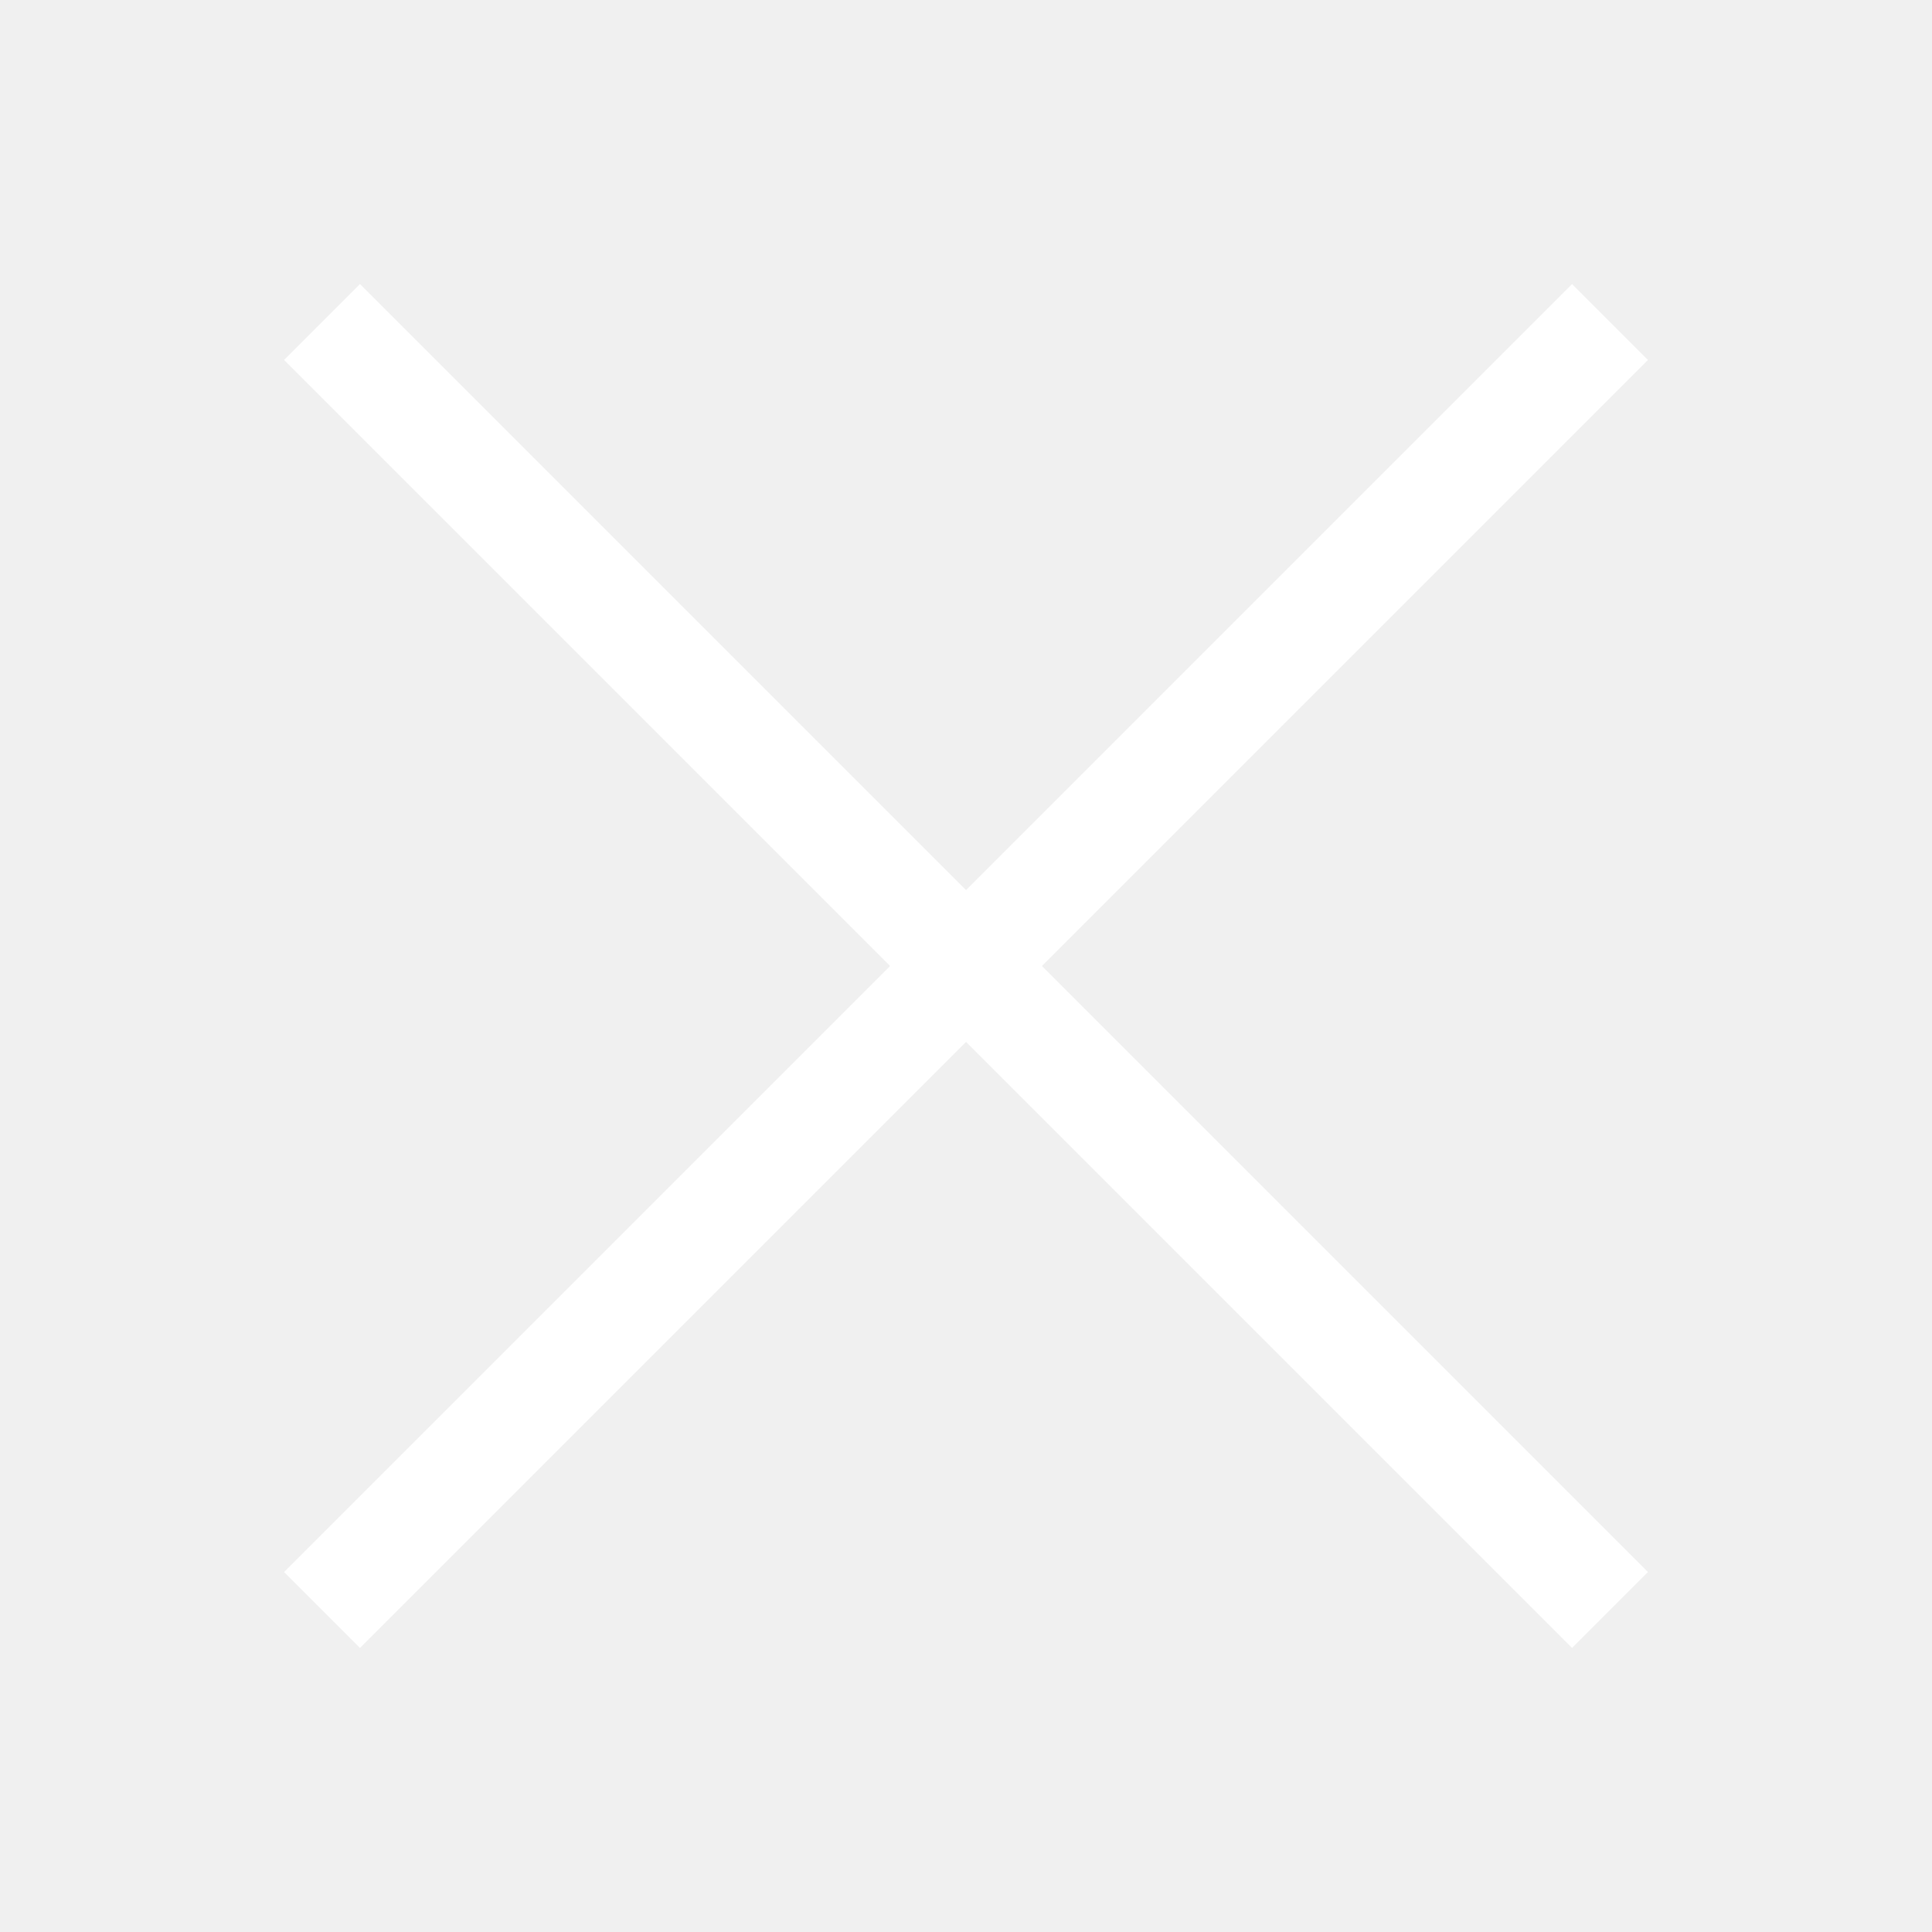
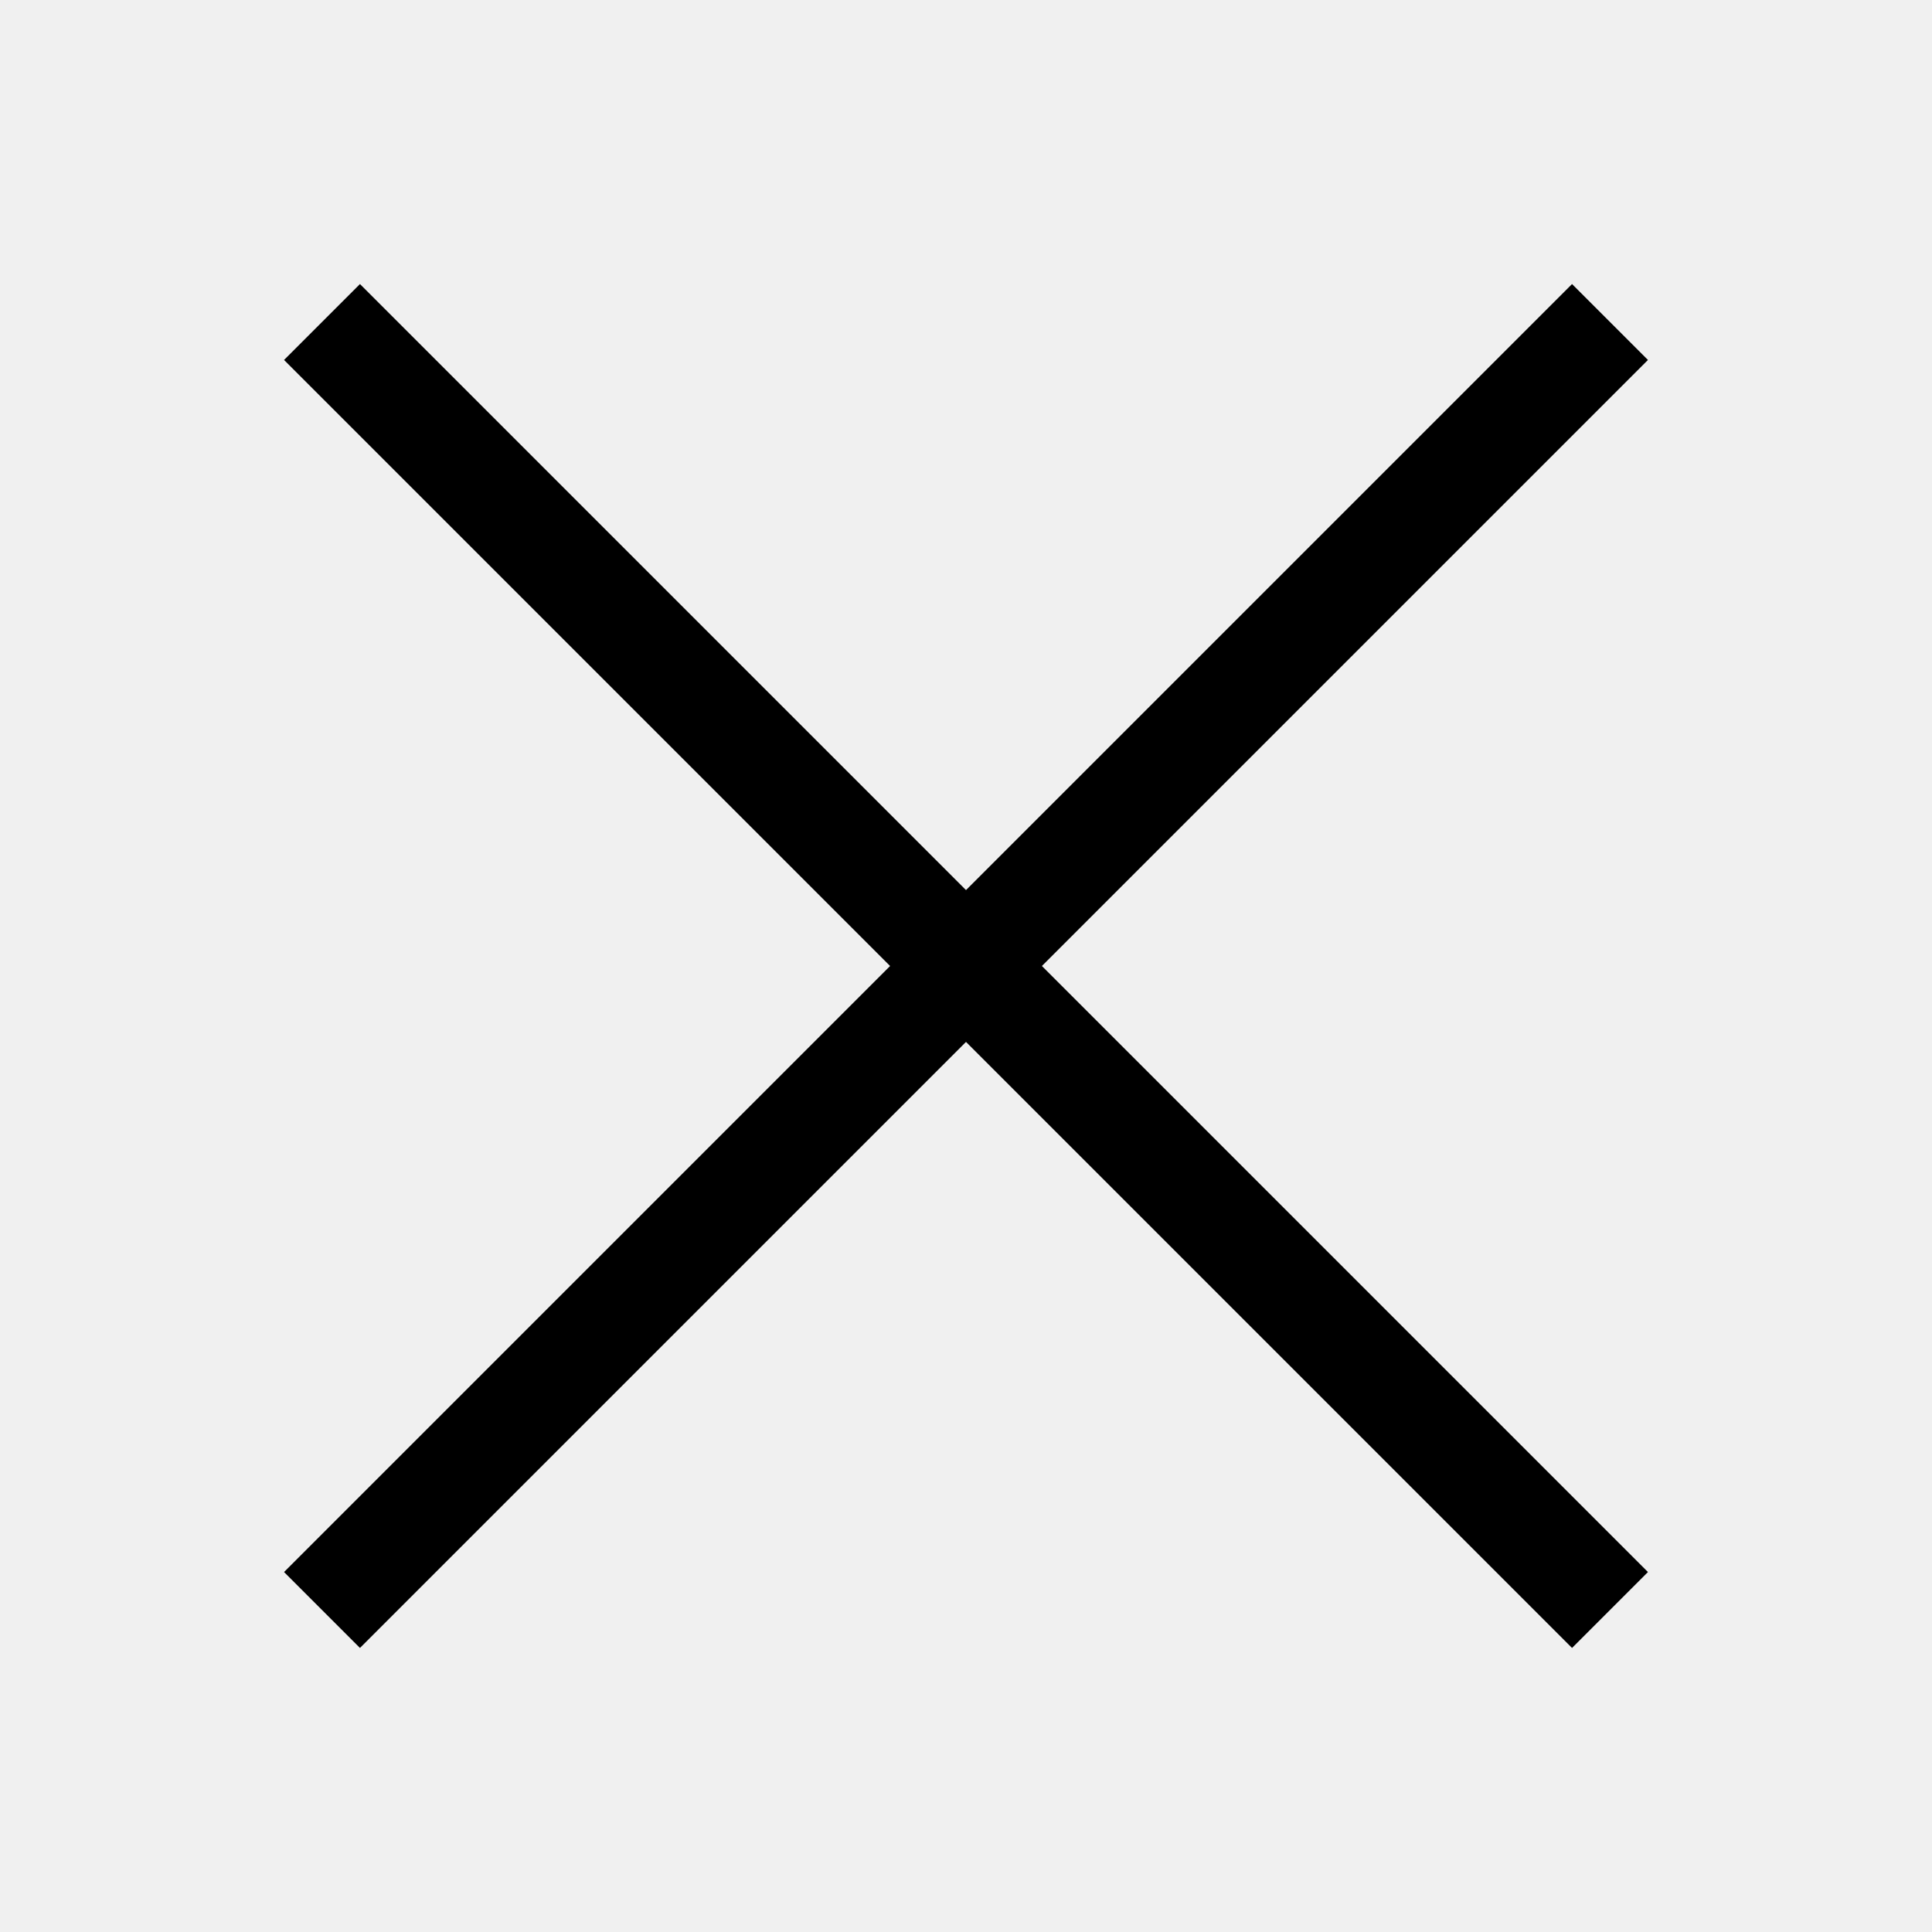
<svg xmlns="http://www.w3.org/2000/svg" width="18" height="18" viewBox="0 0 18 18">
-   <line stroke="#fff" x1="3" y1="3" x2="15" y2="15" />
-   <line stroke="#fff" x1="3" y1="15" x2="15" y2="3" />
+   <line stroke="#000" x1="3" y1="3" x2="15" y2="15" />
+   <line stroke="#000" x1="3" y1="15" x2="15" y2="3" />
</svg>
